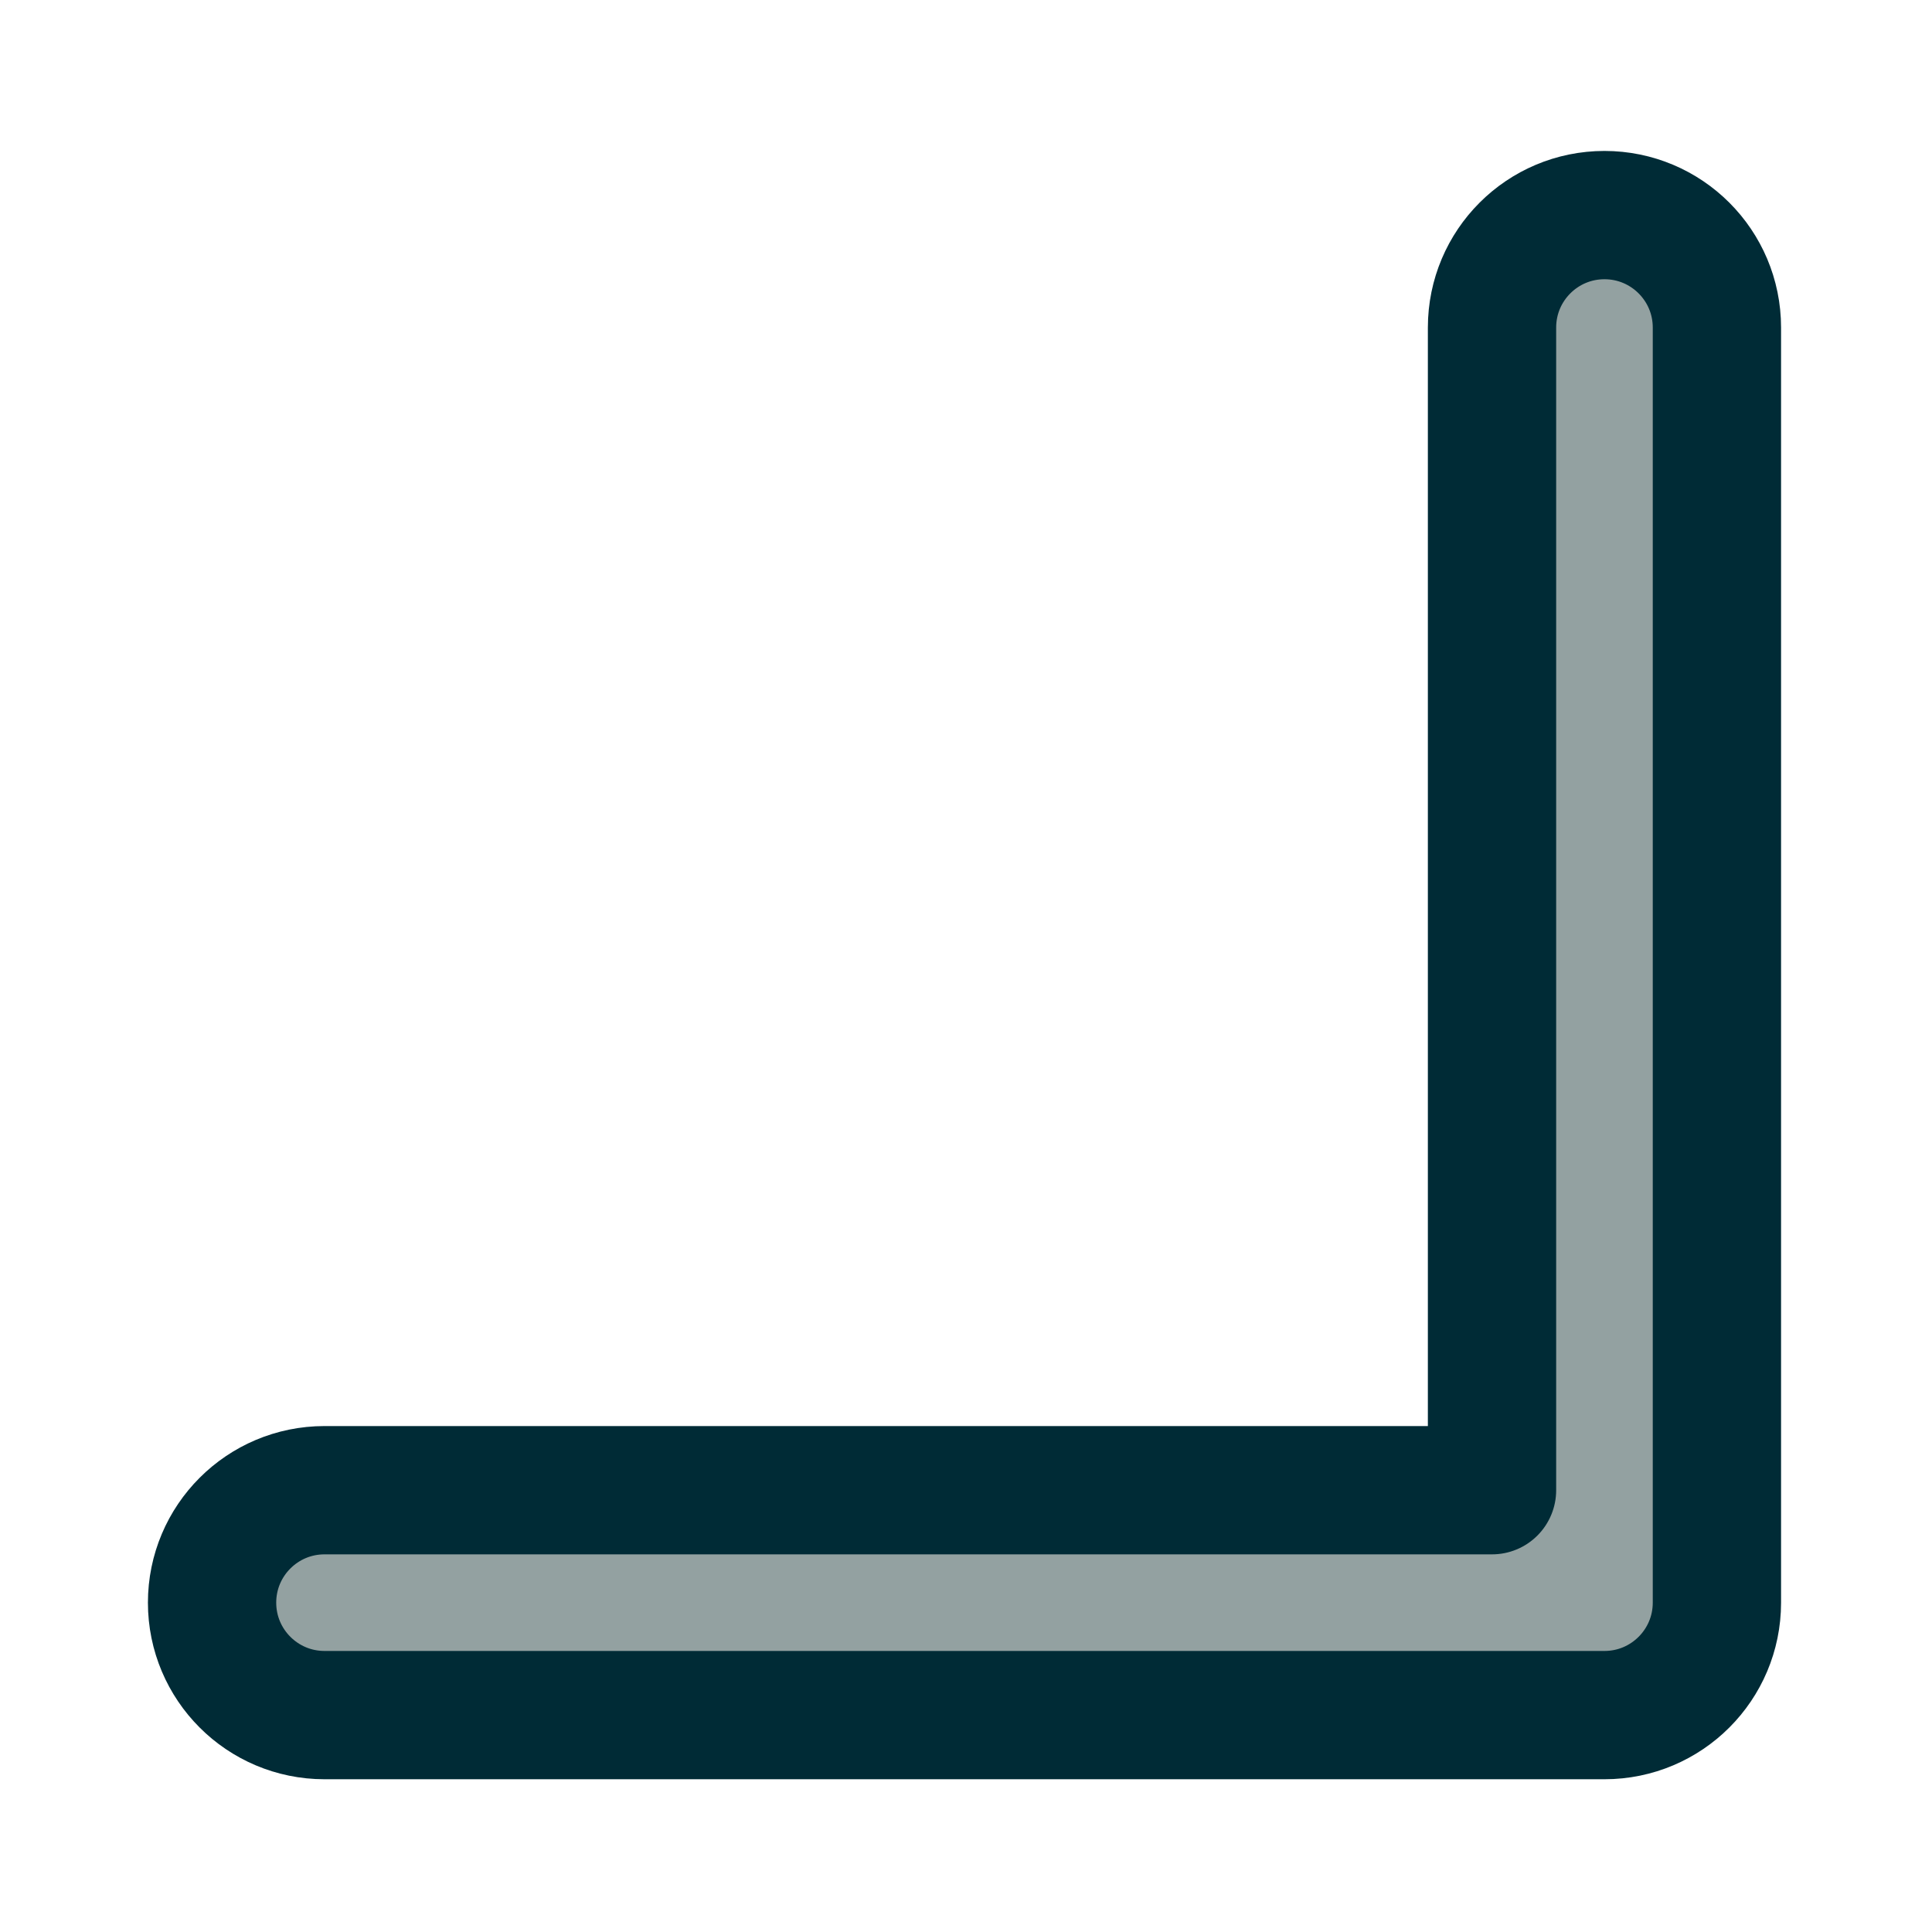
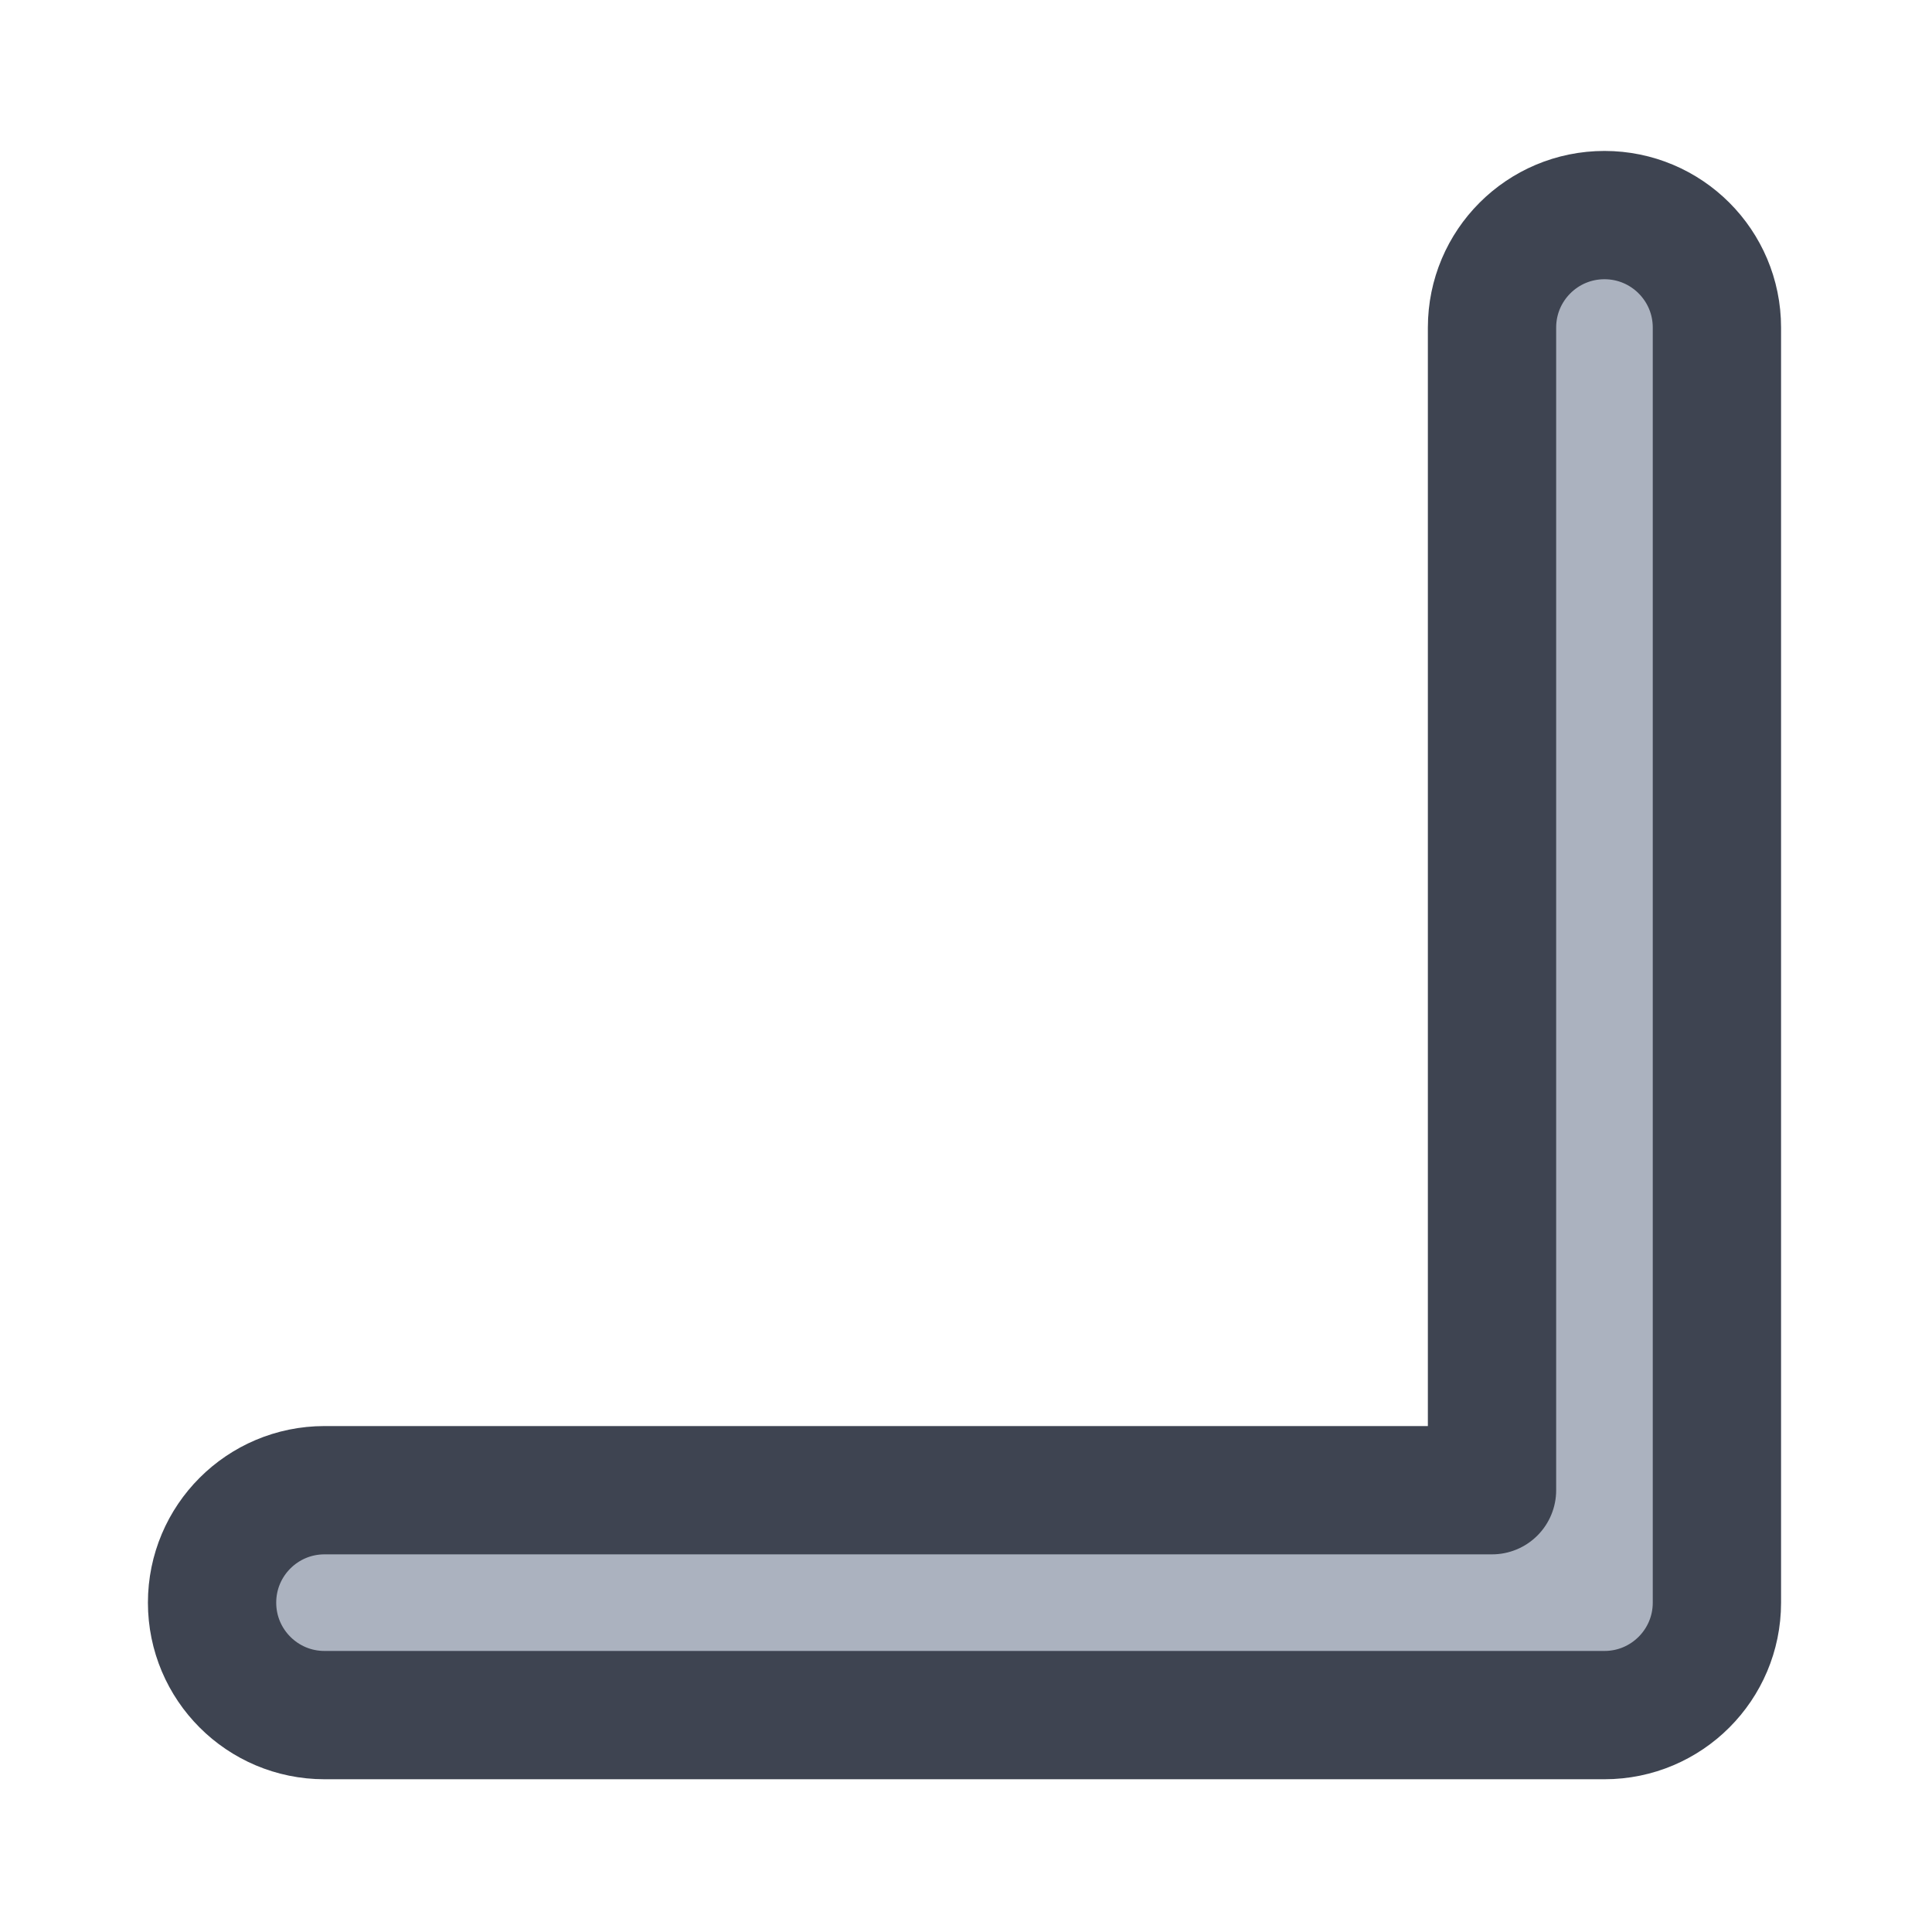
<svg xmlns="http://www.w3.org/2000/svg" width="128" height="128" viewBox="0 0 256 256" fill="none">
-   <path d="M212.6 28.5C204.371 28.5 197.7 35.171 197.7 43.4V197.46H43C34.771 197.46 28.1 204.131 28.1 212.36C28.1 220.589 34.771 227.26 43 227.26H212.6C220.829 227.26 227.5 220.589 227.5 212.36V43.4C227.5 35.171 220.829 28.5 212.6 28.5Z" fill="#93a1a1" stroke="#002b36" stroke-width="17" stroke-linecap="round" stroke-linejoin="round" />
+   <path d="M212.6 28.5C204.371 28.5 197.7 35.171 197.7 43.4V197.46H43C34.771 197.46 28.1 204.131 28.1 212.36C28.1 220.589 34.771 227.26 43 227.26H212.6C220.829 227.26 227.5 220.589 227.5 212.36V43.4C227.5 35.171 220.829 28.5 212.6 28.5Z" fill="#ABB2BF" stroke="#3E4451" stroke-width="17" stroke-linecap="round" stroke-linejoin="round" />
</svg>
